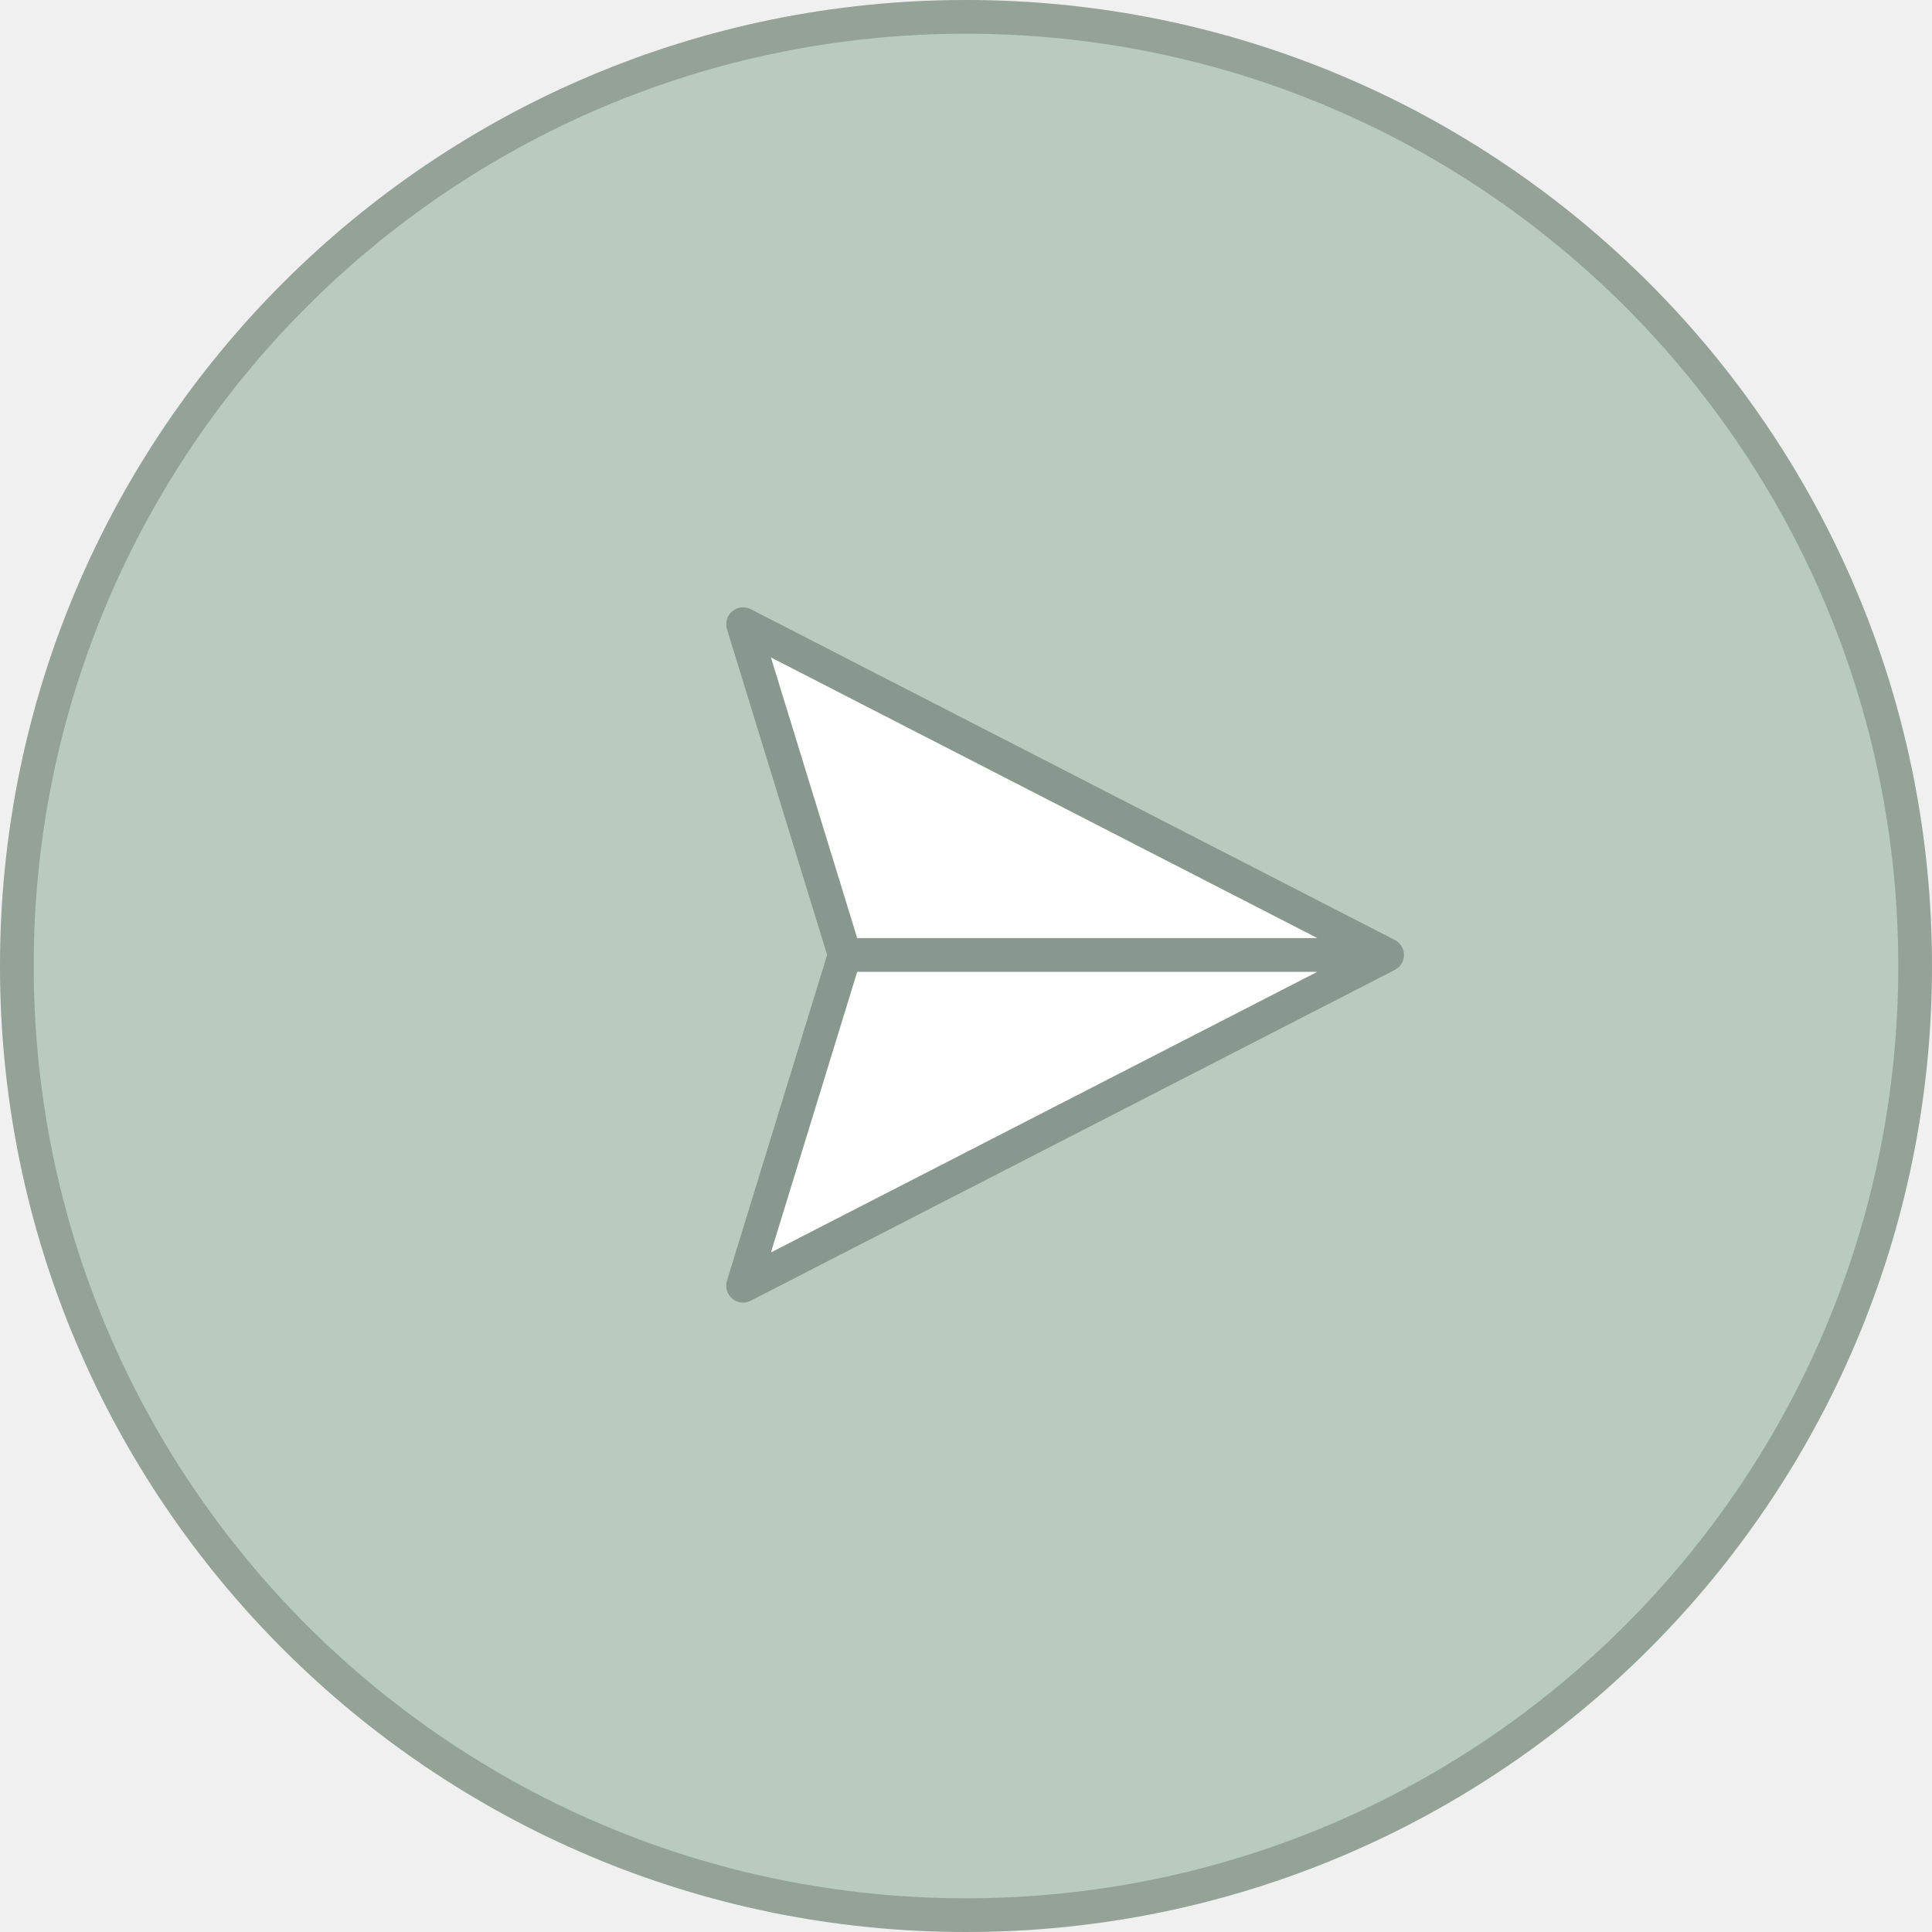
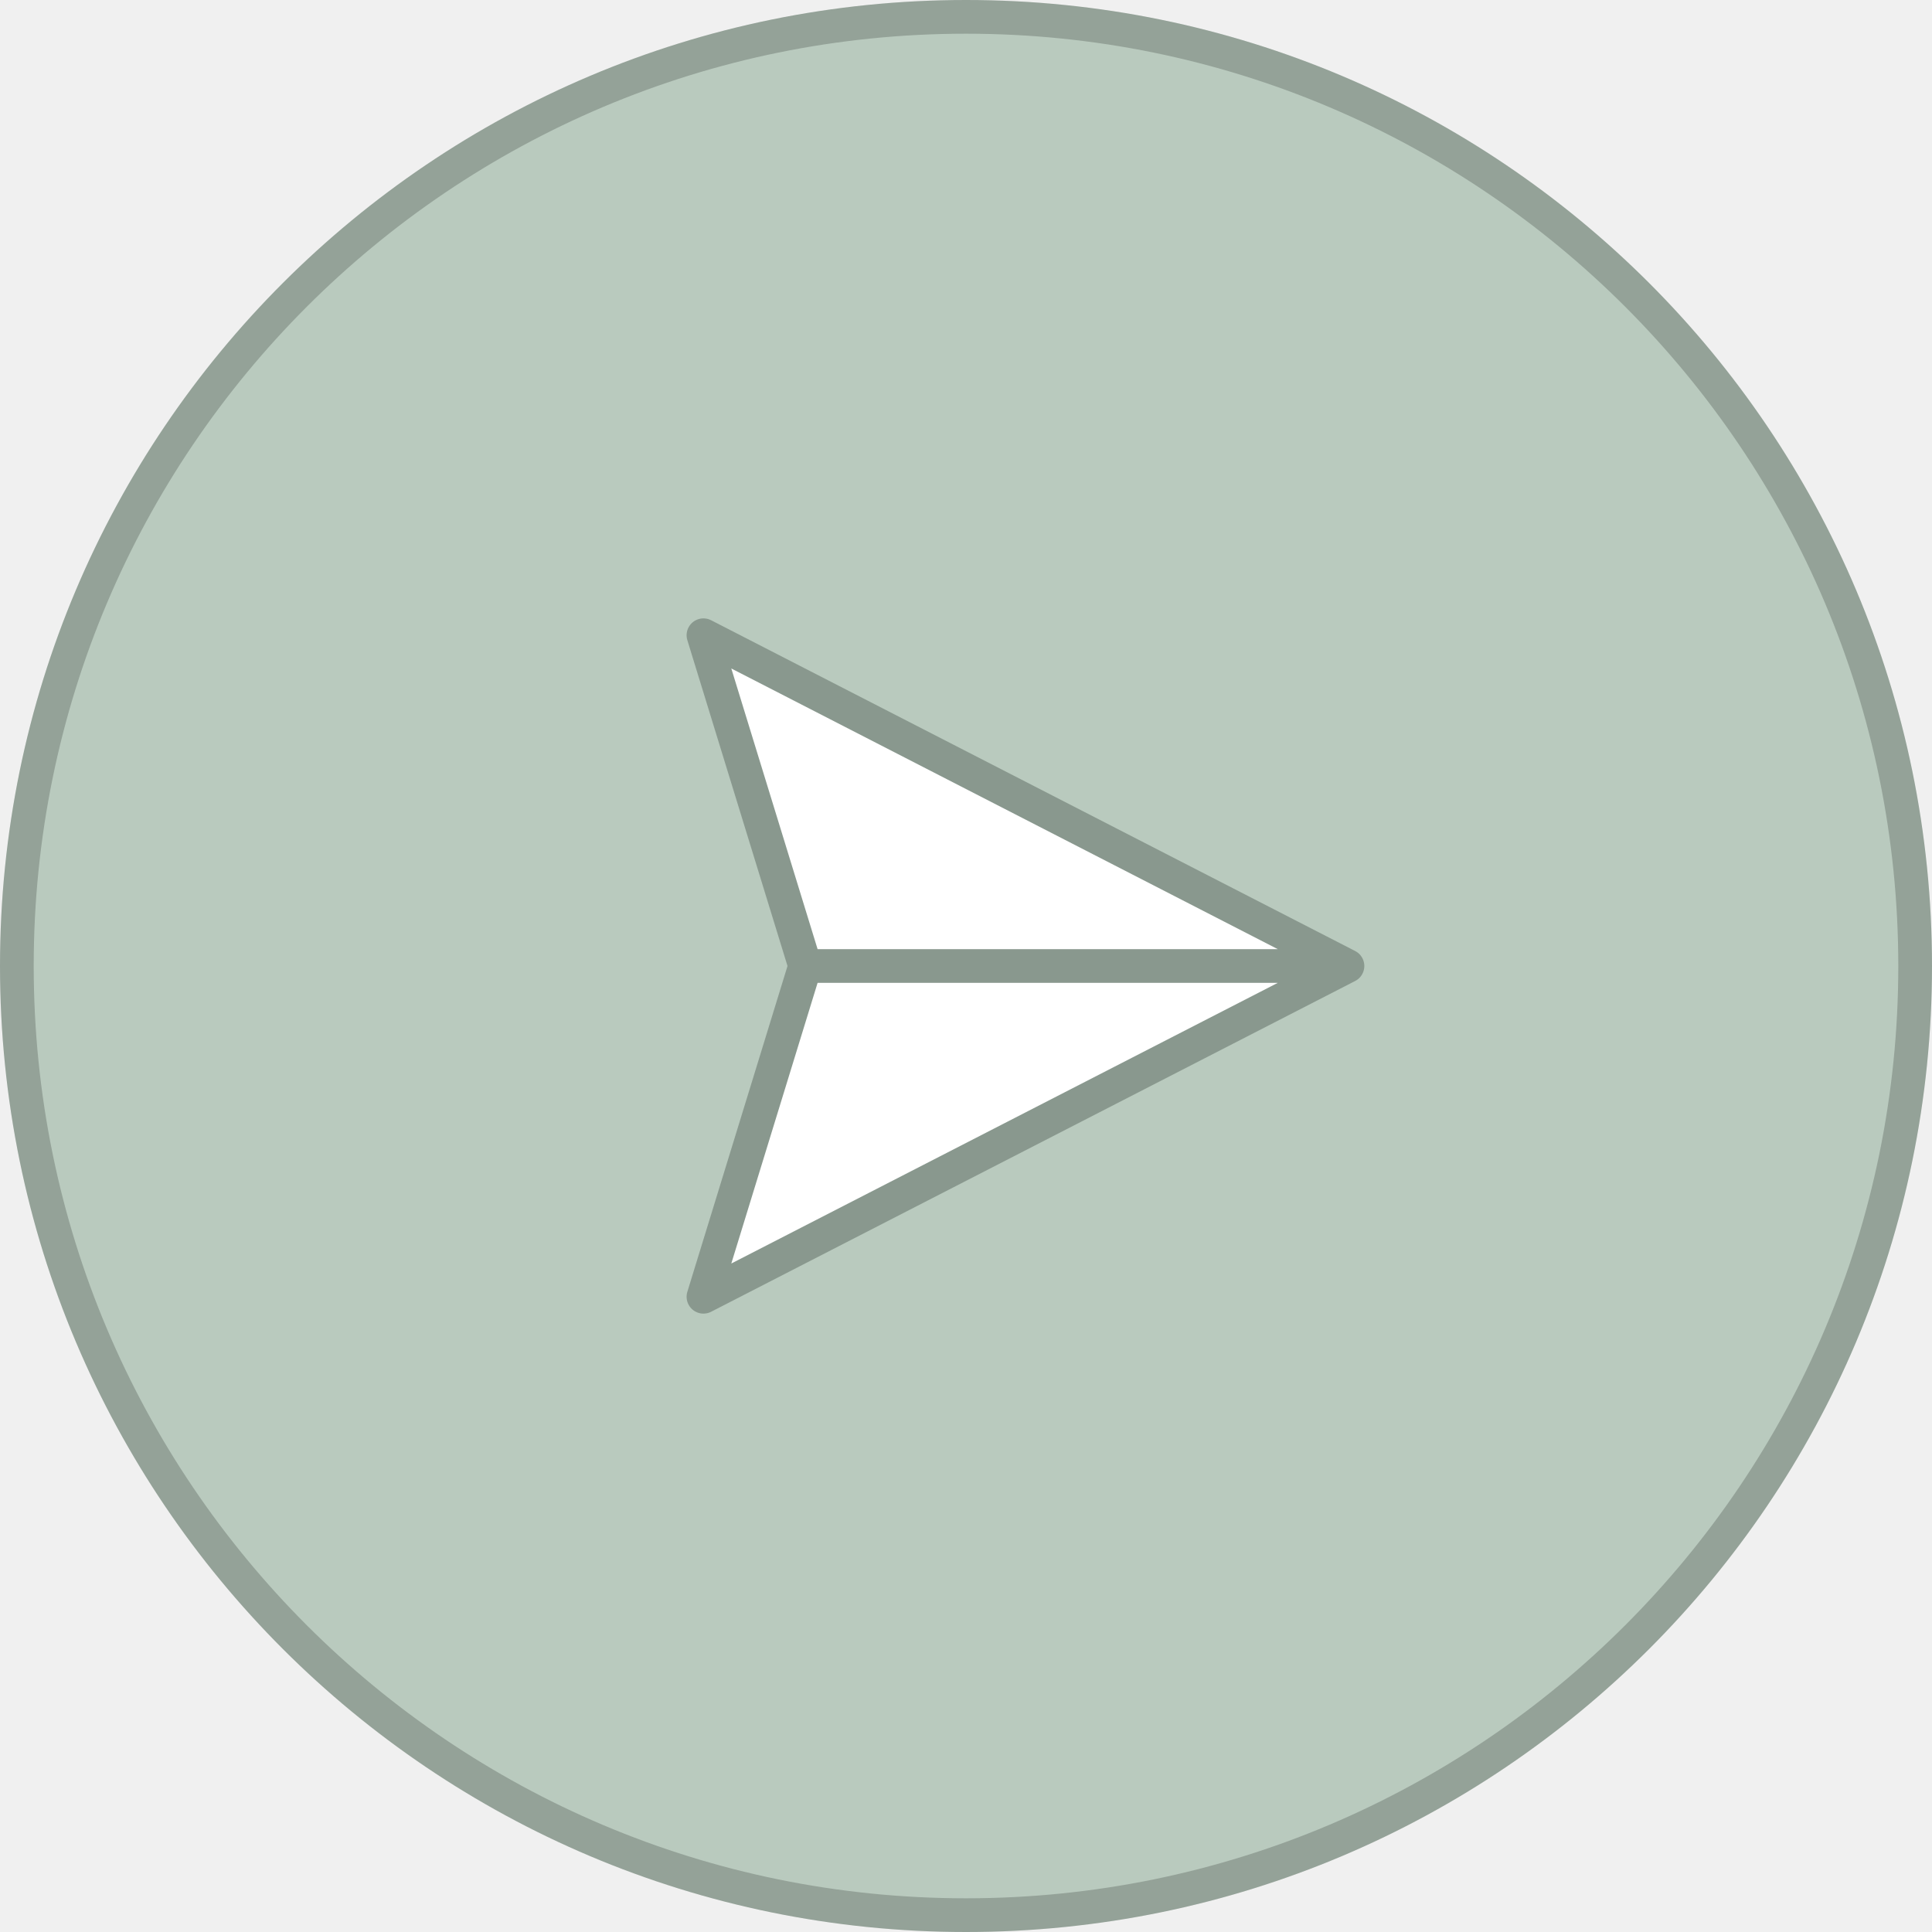
<svg xmlns="http://www.w3.org/2000/svg" width="65" height="65" viewBox="0 0 65 65" fill="none">
  <rect width="65" height="65" rx="32.5" fill="#B9CABE" />
  <rect x="0.567" y="0.567" width="63.866" height="63.866" rx="31.933" stroke="black" stroke-opacity="0.2" stroke-width="1.134" />
-   <path d="M25 21L28.421 32.128L25 43.256L46.667 32.128L25 21Z" fill="white" />
-   <path d="M28.421 32.128H46.667Z" fill="white" />
-   <path d="M28.421 32.128L25 21L46.667 32.128M28.421 32.128L25 43.256L46.667 32.128M28.421 32.128H46.667" stroke="#89988E" stroke-width="1.134" stroke-linecap="round" stroke-linejoin="round" />
+   <path d="M23.667 21.372L27.088 32.5L23.667 43.628L45.334 32.5L23.667 21.372Z" fill="white" />
+   <path d="M27.088 32.5H45.334Z" fill="white" />
+   <path d="M27.088 32.5L23.667 21.372L45.334 32.5M27.088 32.5L23.667 43.628L45.334 32.5M27.088 32.5H45.334" stroke="#89988E" stroke-width="1.134" stroke-linecap="round" stroke-linejoin="round" />
</svg>
